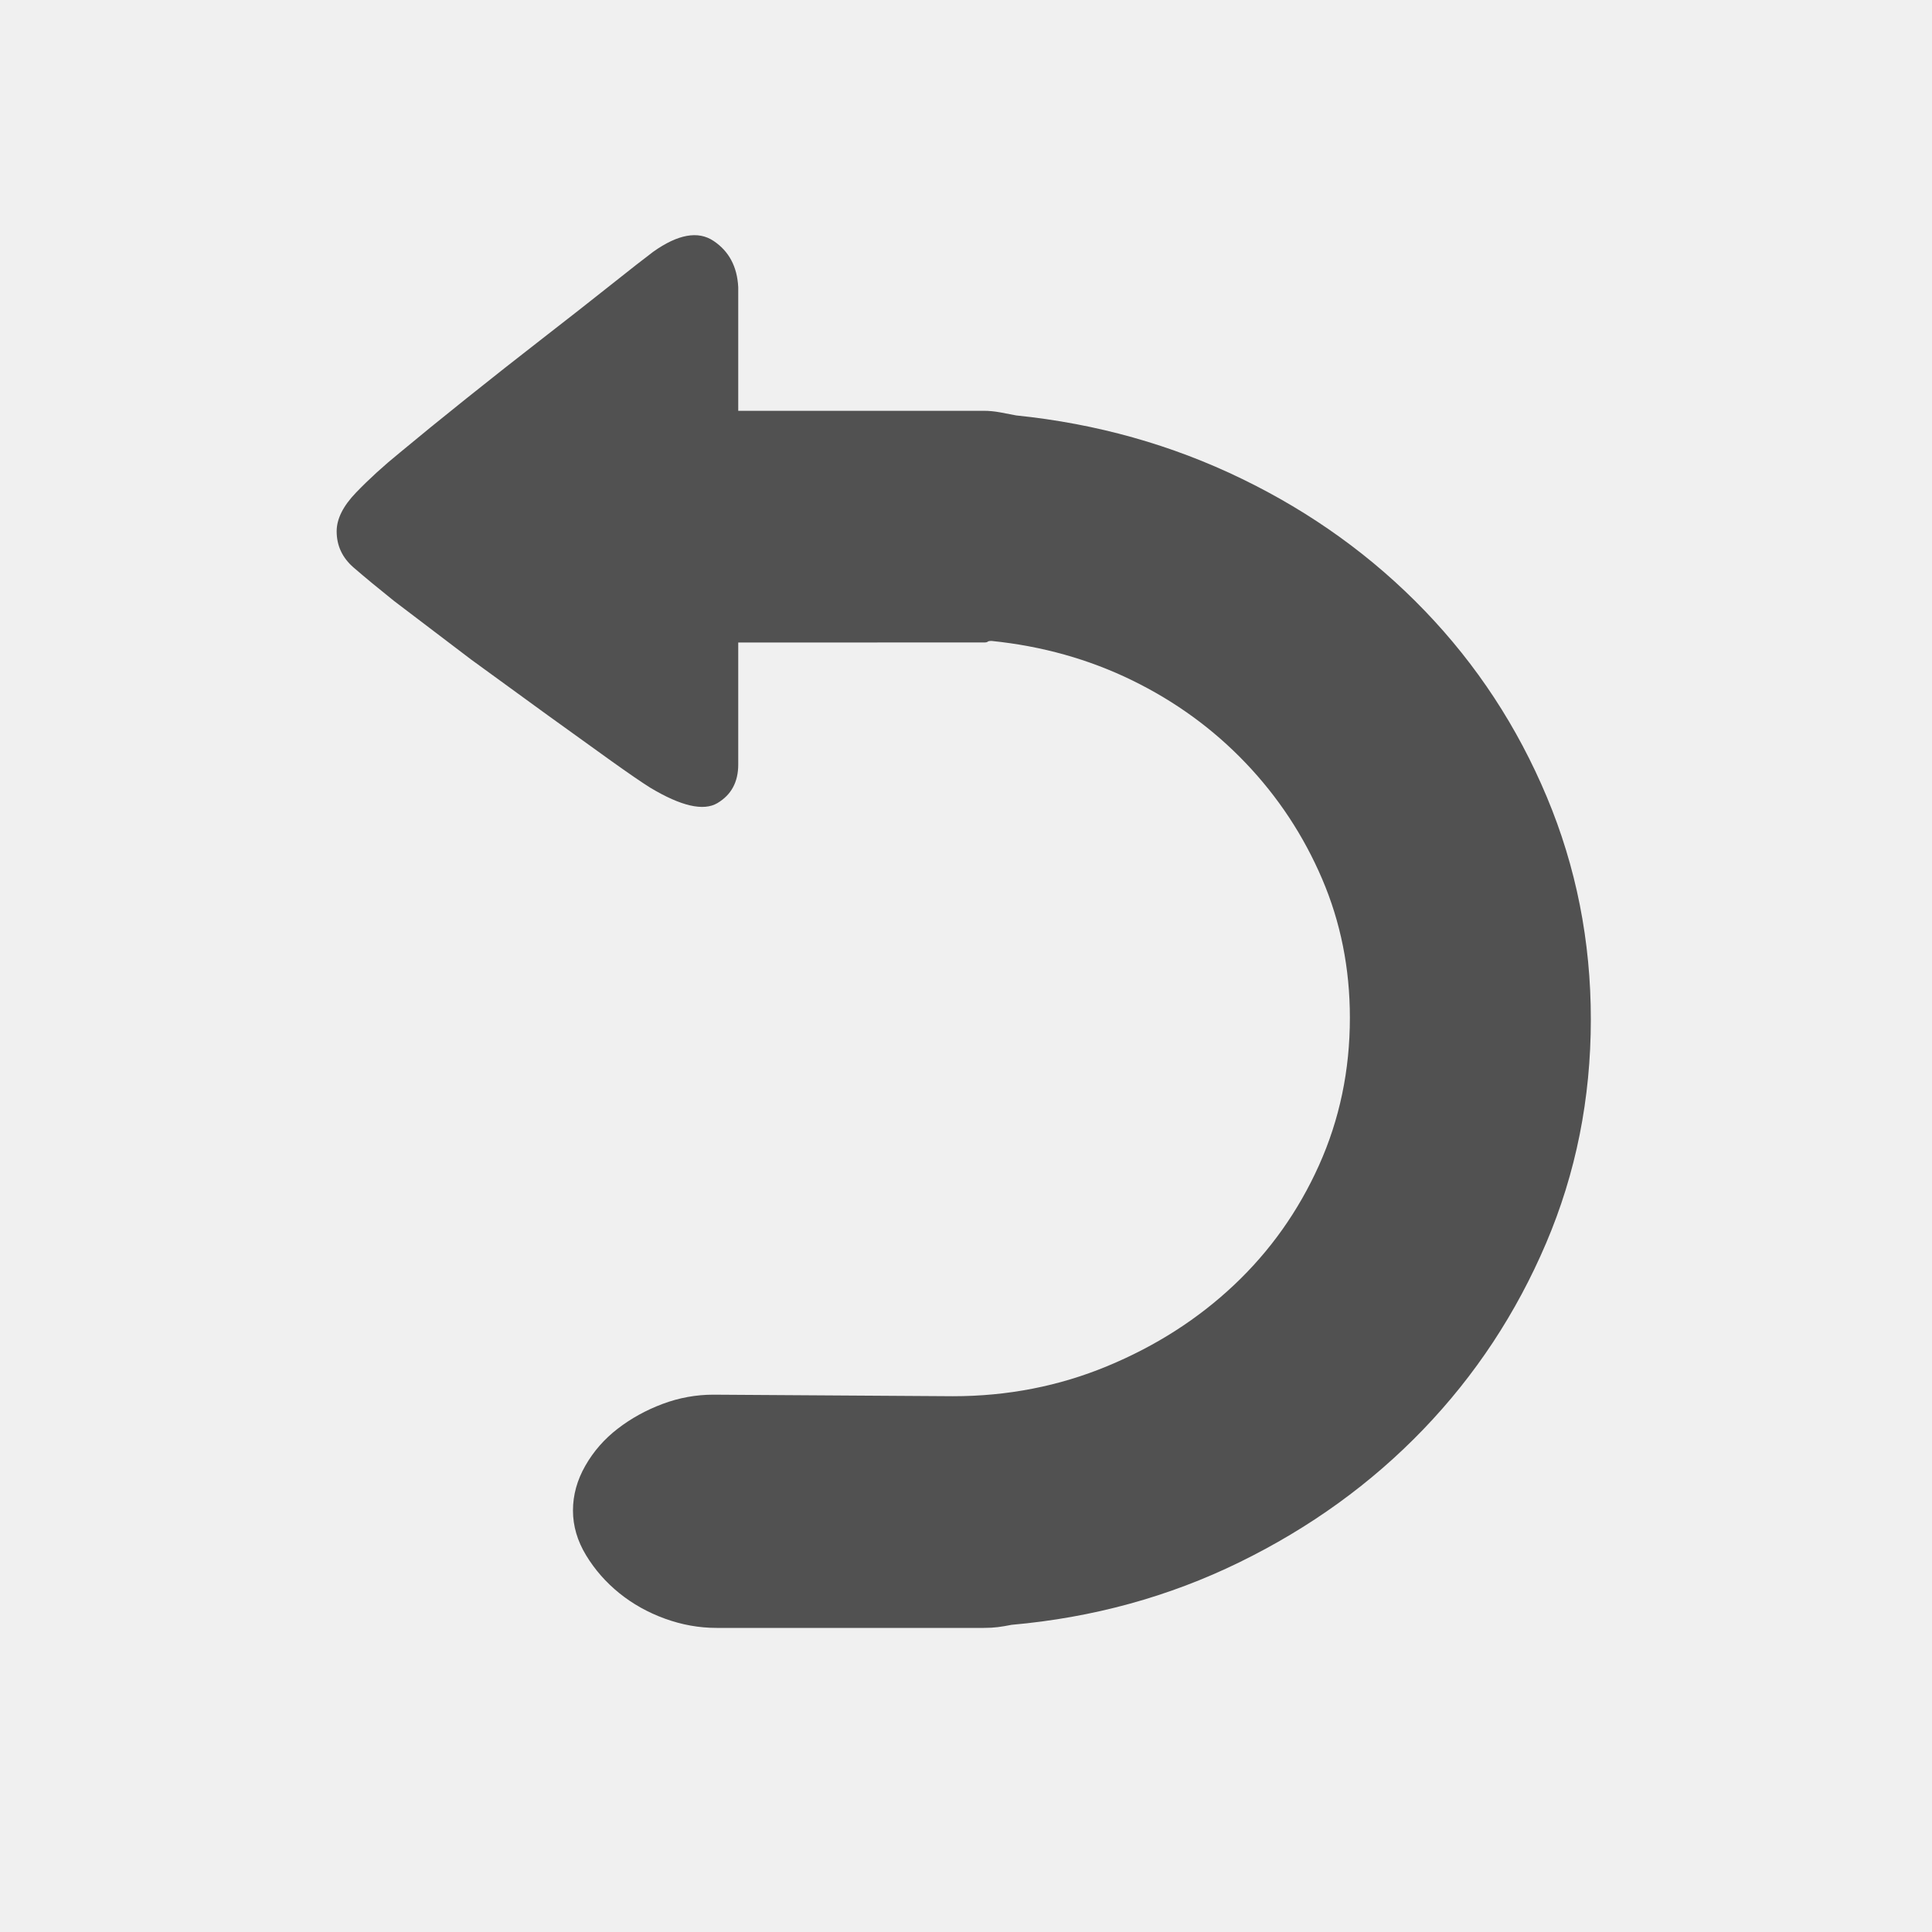
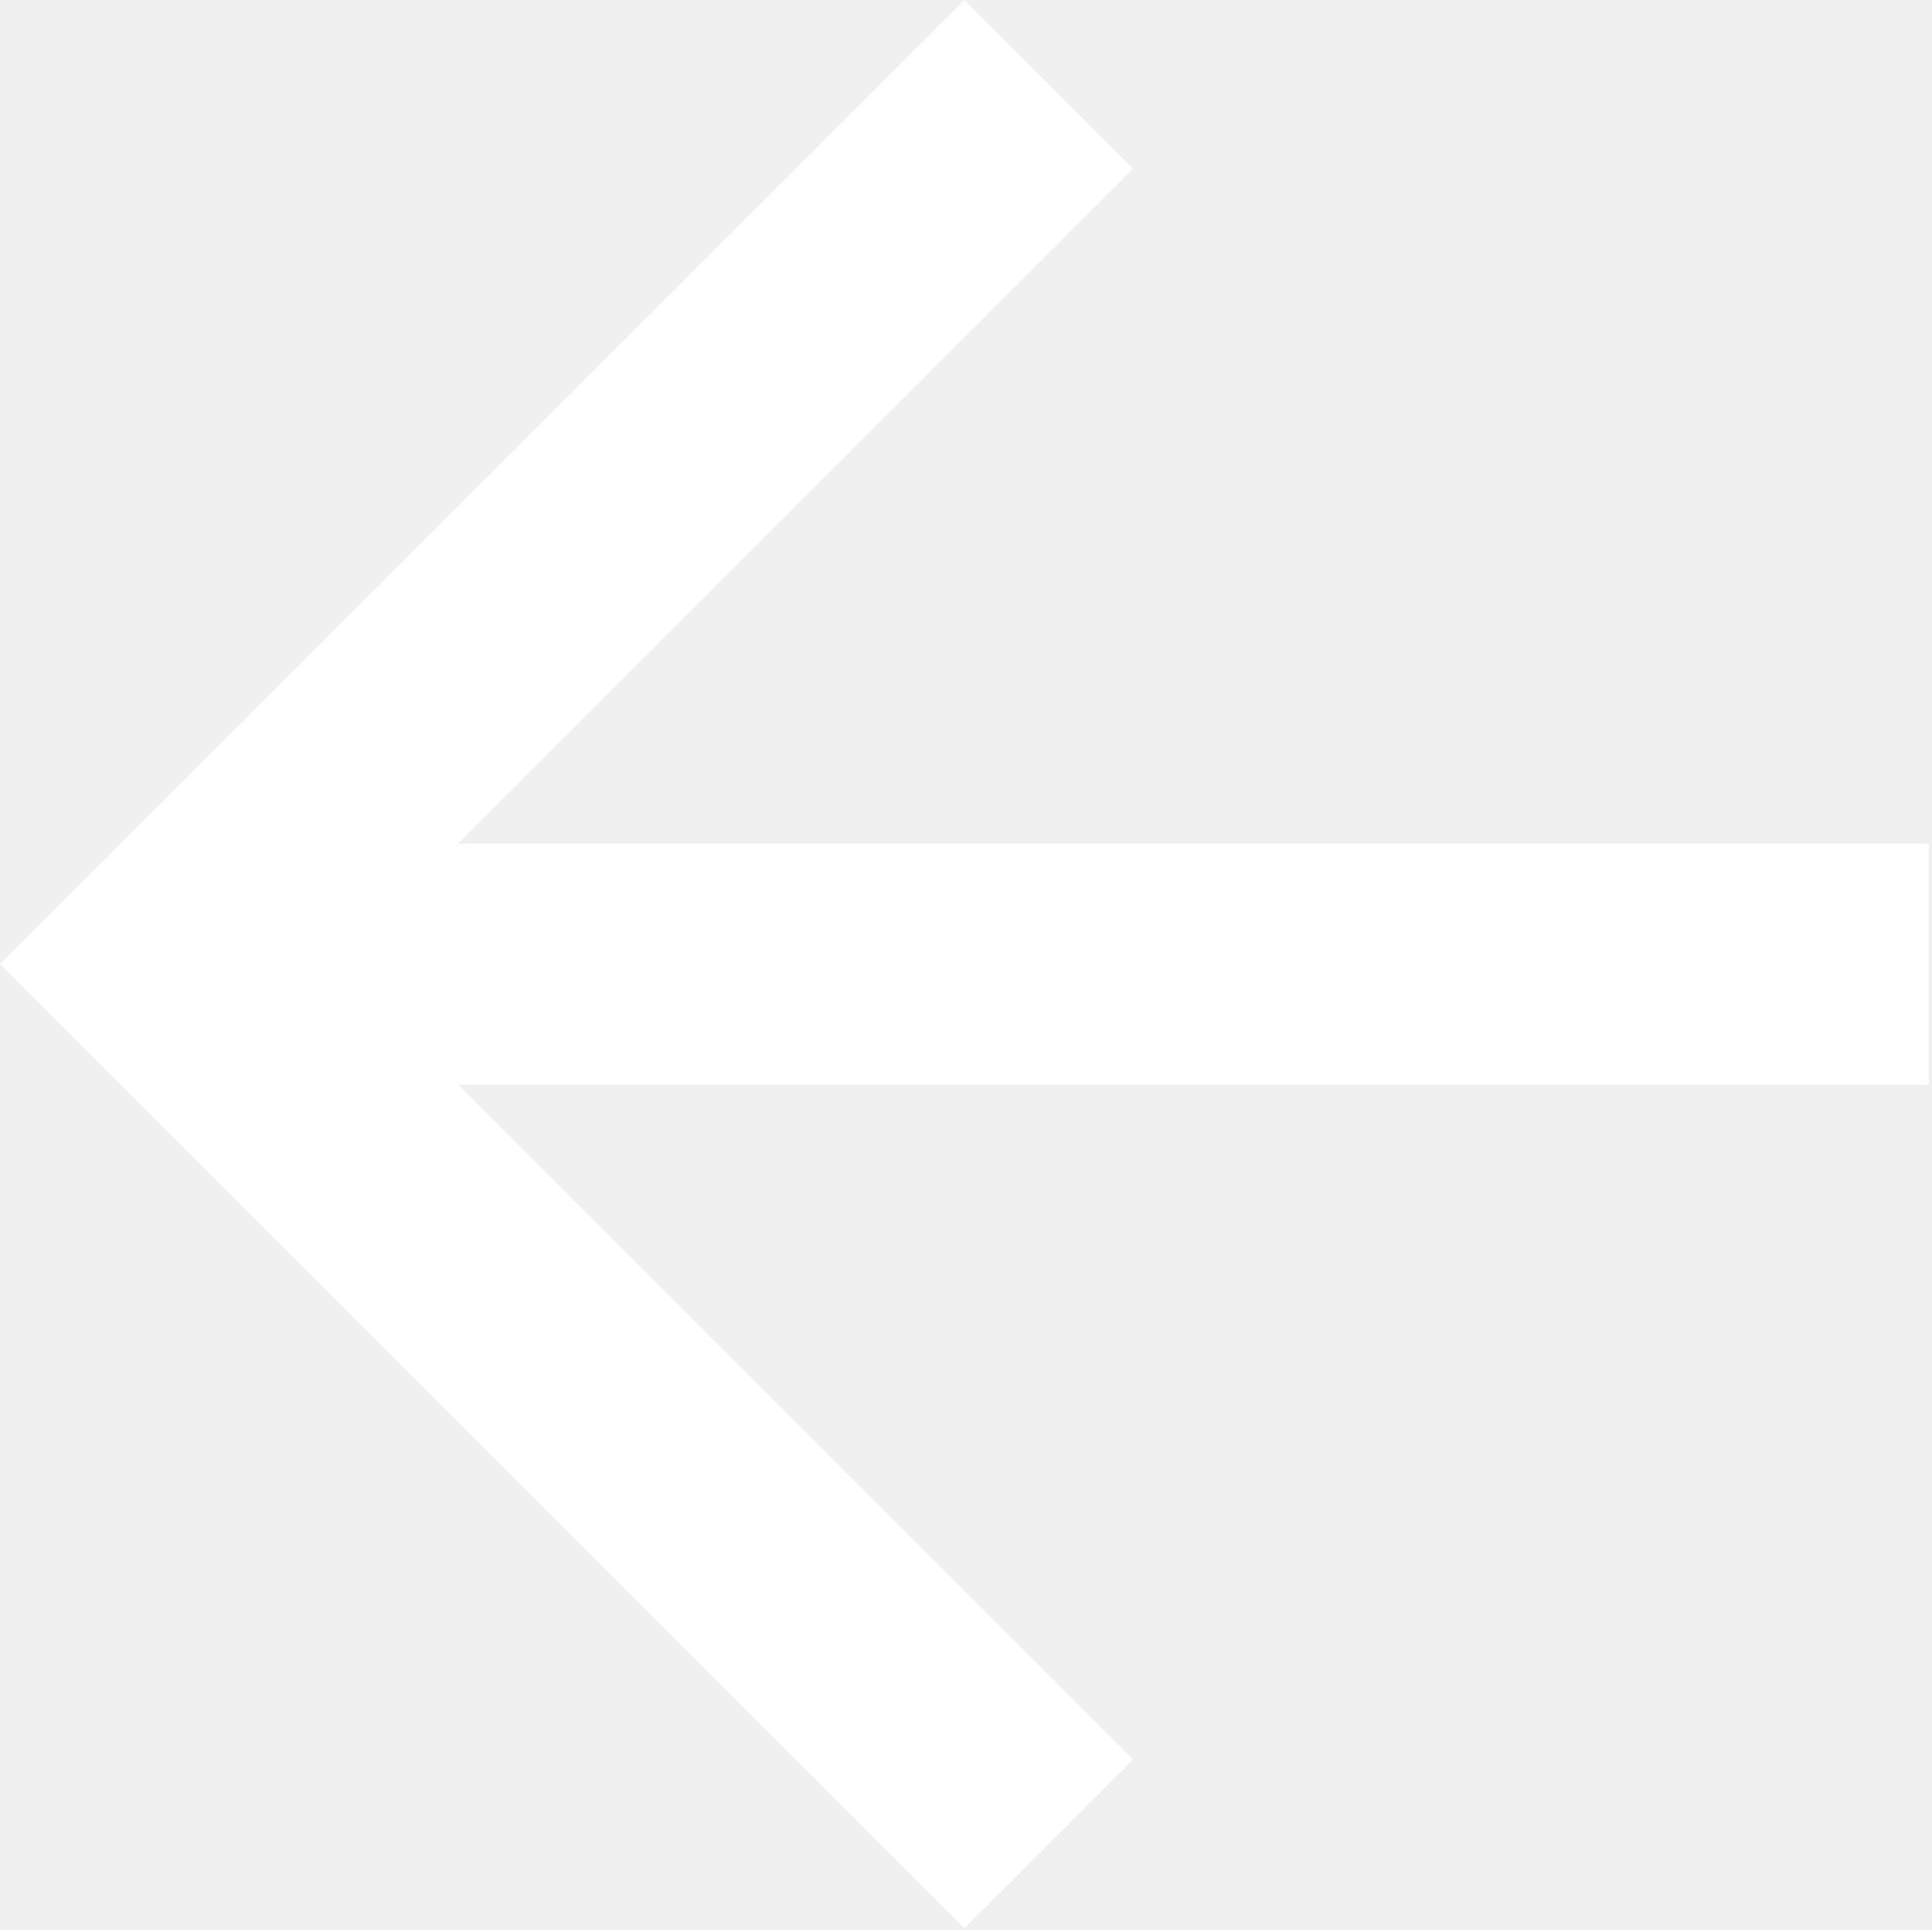
- <svg xmlns="http://www.w3.org/2000/svg" t="1490879896351" class="icon" style="" viewBox="0 0 1024 1024" version="1.1" p-id="7684" width="128" height="128">
+ <svg xmlns="http://www.w3.org/2000/svg" t="1491553778673" class="icon" style="" viewBox="0 0 1025 1024" version="1.1" p-id="5370" width="128.125" height="128">
  <defs>
    <style type="text/css" />
  </defs>
-   <path d="M843.176 540.278c0 42.023-7.914 81.589-23.744 118.704-15.825 37.112-37.518 69.993-65.08 98.646s-60.035 52.12-97.418 70.403c-37.386 18.283-77.635 29.336-120.75 33.154-2.73 0.547-5.184 0.955-7.371 1.231-2.183 0.271-4.637 0.406-7.367 0.406L379.822 862.822c-9.278 0-18.42-1.638-27.426-4.912-9.006-3.275-17.056-7.775-24.152-13.508-7.095-5.732-12.959-12.416-17.6-20.058-4.637-7.639-6.96-15.553-6.96-23.74s2.187-16.102 6.552-23.741c4.364-7.642 10.097-14.19 17.193-19.646 7.095-5.46 15.006-9.825 23.74-13.099 8.73-3.274 17.736-4.912 27.013-4.912l126.89 0.819c28.925 0 56.214-5.32 81.864-15.965 25.65-10.641 48.028-24.968 67.131-42.979 19.099-18.009 34.109-39.159 45.025-63.445 10.913-24.284 16.373-50.346 16.373-78.18 0-26.198-4.913-50.756-14.738-73.678-9.822-22.92-23.328-43.386-40.521-61.398-17.193-18.011-37.25-32.61-60.171-43.798-22.92-11.189-47.756-18.148-74.498-20.874-1.091 0-1.774 0.136-2.047 0.408-0.272 0.271-0.956 0.411-2.047 0.411L391.282 340.529l0 64.672c0 9.277-3.686 16.098-11.053 20.466-7.367 4.365-19.239 1.635-35.612-8.186-4.364-2.73-11.324-7.507-20.873-14.326-9.549-6.823-20.738-14.874-33.565-24.151-12.823-9.278-26.334-19.103-40.52-29.472l-40.932-31.107c-8.186-6.547-15.282-12.416-21.286-17.6-6.004-5.184-9.006-11.6-9.006-19.239 0-6.547 3.41-13.371 10.233-20.466 6.823-7.095 14.598-14.19 23.332-21.285 9.821-8.186 21.557-17.737 35.2-28.653 13.647-10.917 27.153-21.558 40.525-31.927 13.371-10.369 25.379-19.783 36.019-28.244 10.64-8.459 18.147-14.326 22.513-17.6 13.099-9.278 23.74-11.189 31.926-5.728 8.186 5.456 12.552 13.643 13.099 24.559l0 65.492 130.164 0c2.73 0 5.596 0.271 8.598 0.816 3.002 0.547 5.864 1.091 8.594 1.638 42.572 4.365 82.412 15.554 119.523 33.565 37.111 18.008 69.449 41.341 97.01 69.993s49.119 61.533 64.672 98.649C835.397 459.505 843.176 498.799 843.176 540.278L843.176 540.278zM843.176 540.278" p-id="7685" fill="#515151" />
+   <path d="M1024 447.671 243.021 447.671l358.137-358.137L511.624 0 0 511.624l511.624 511.624 89.534-89.534L243.021 575.577l780.226 0L1023.248 447.671z" p-id="5371" fill="#ffffff" />
</svg>
